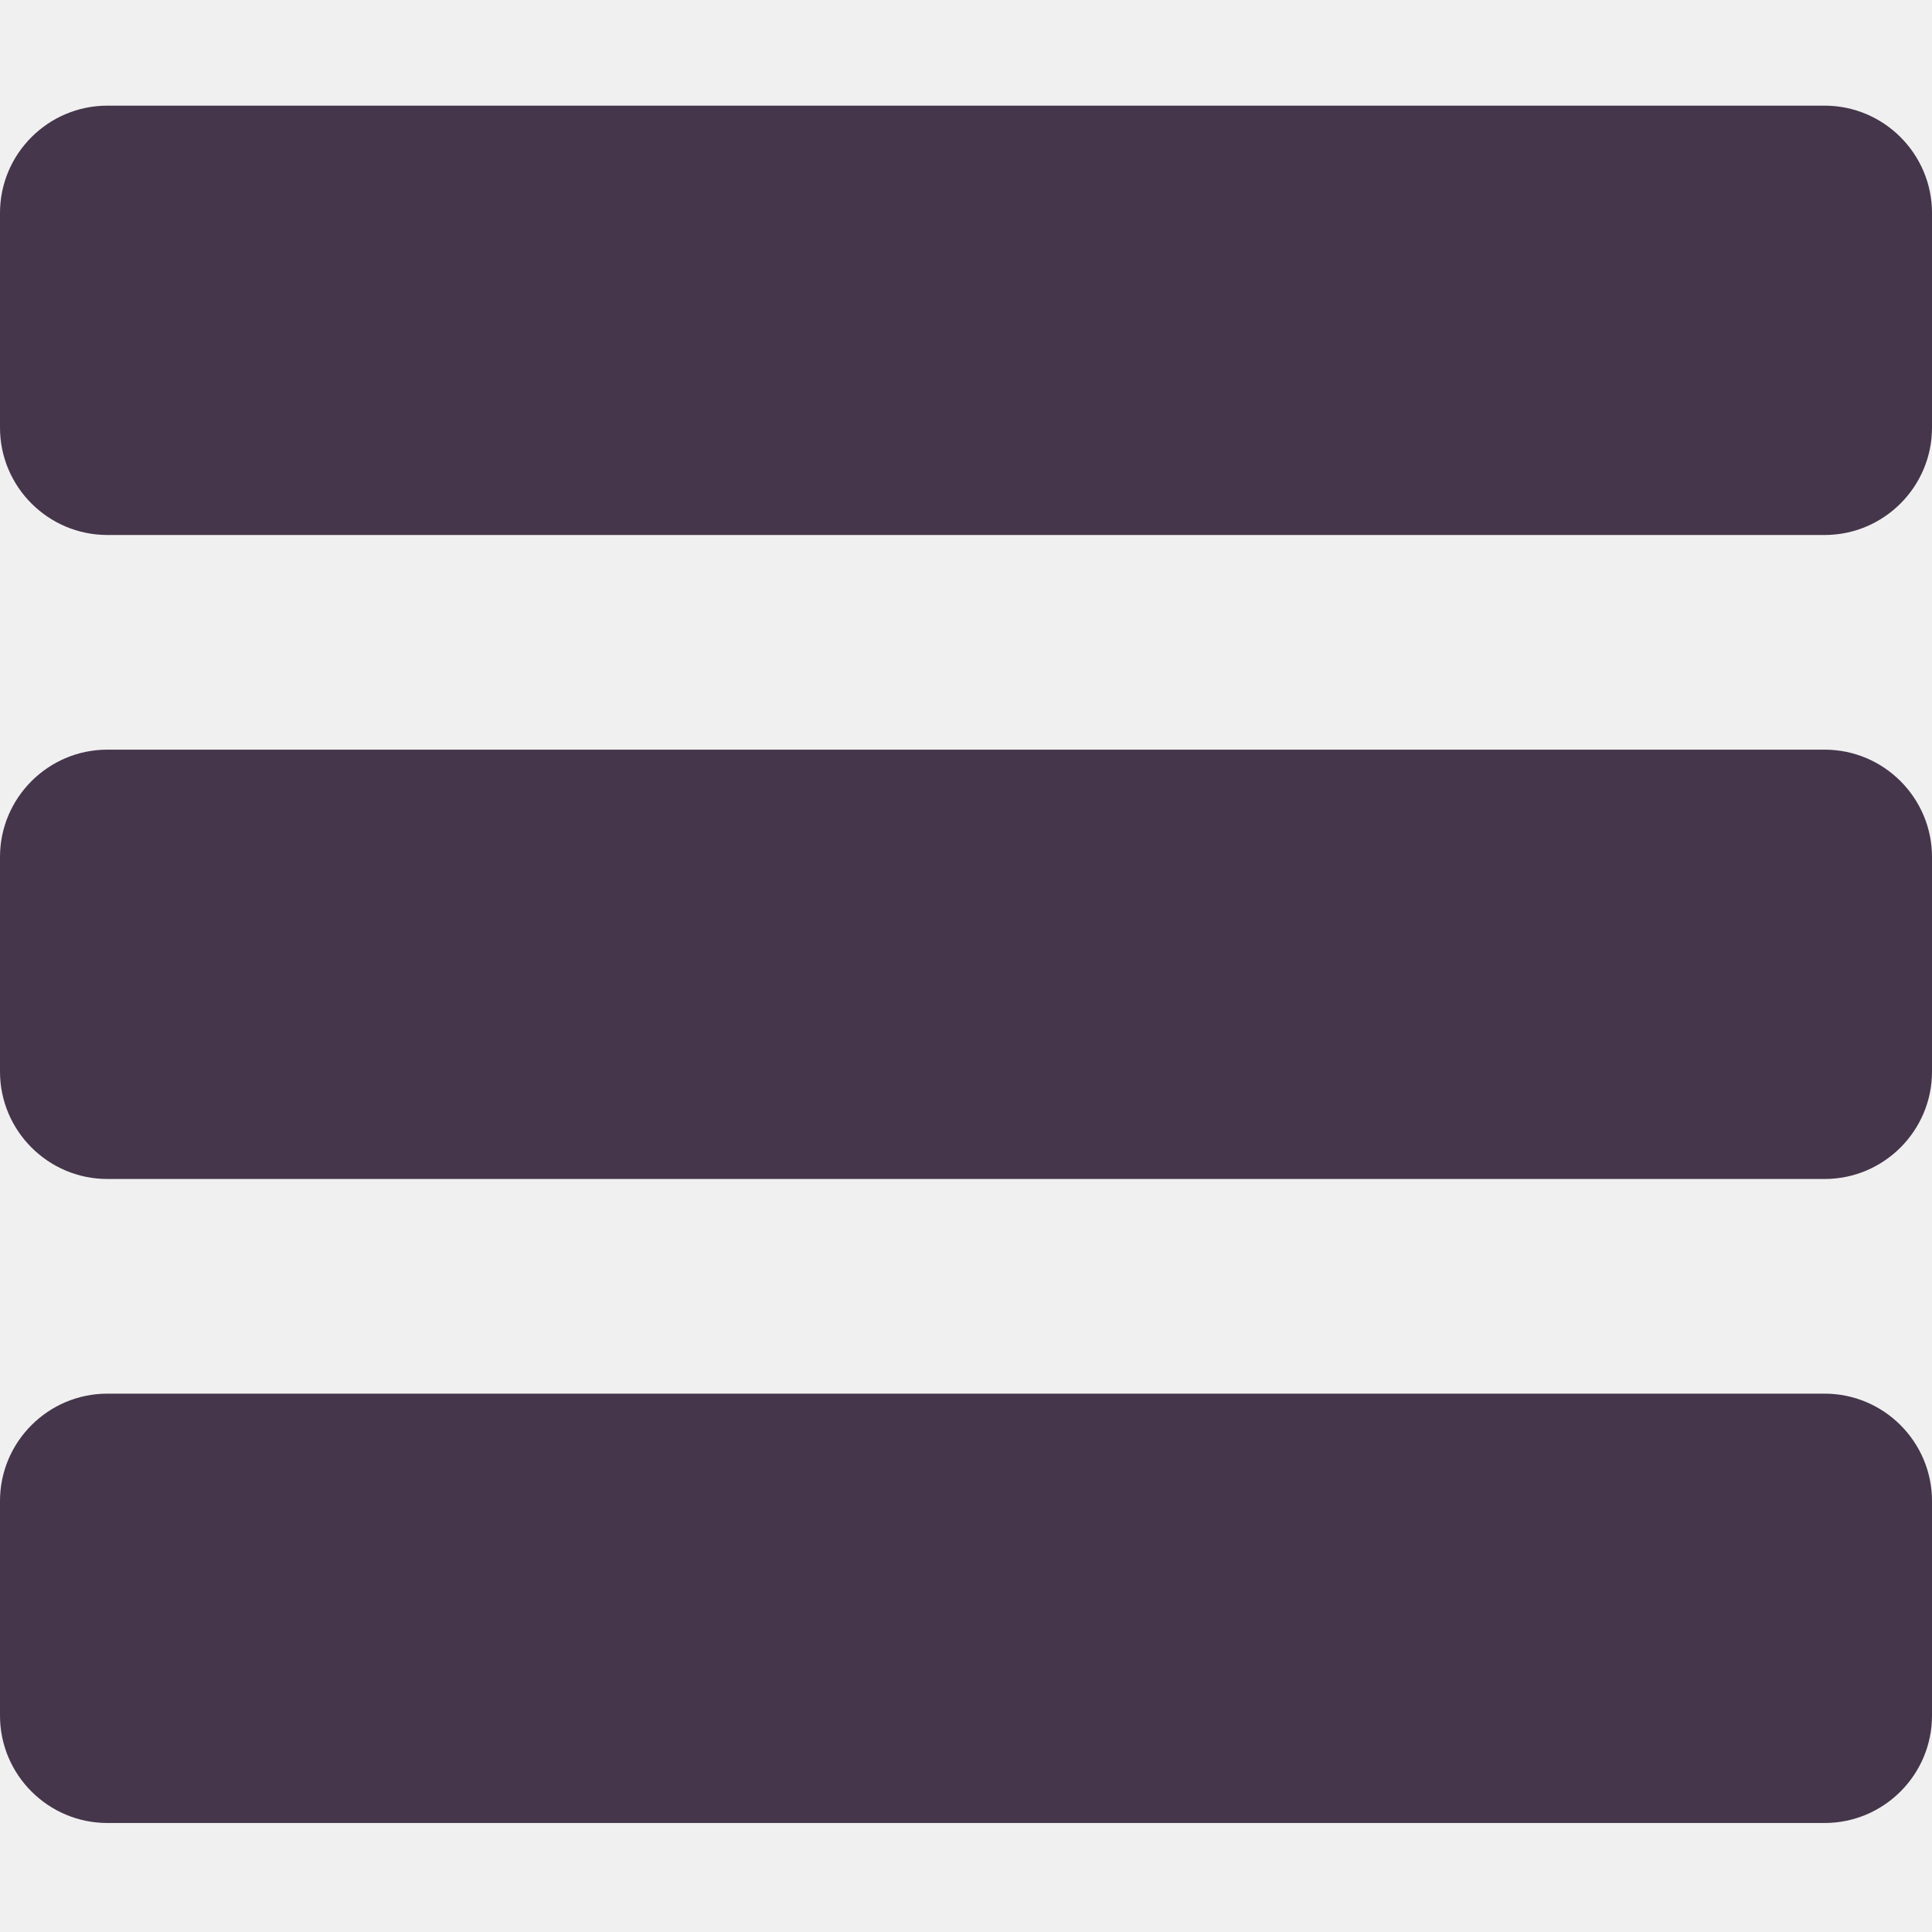
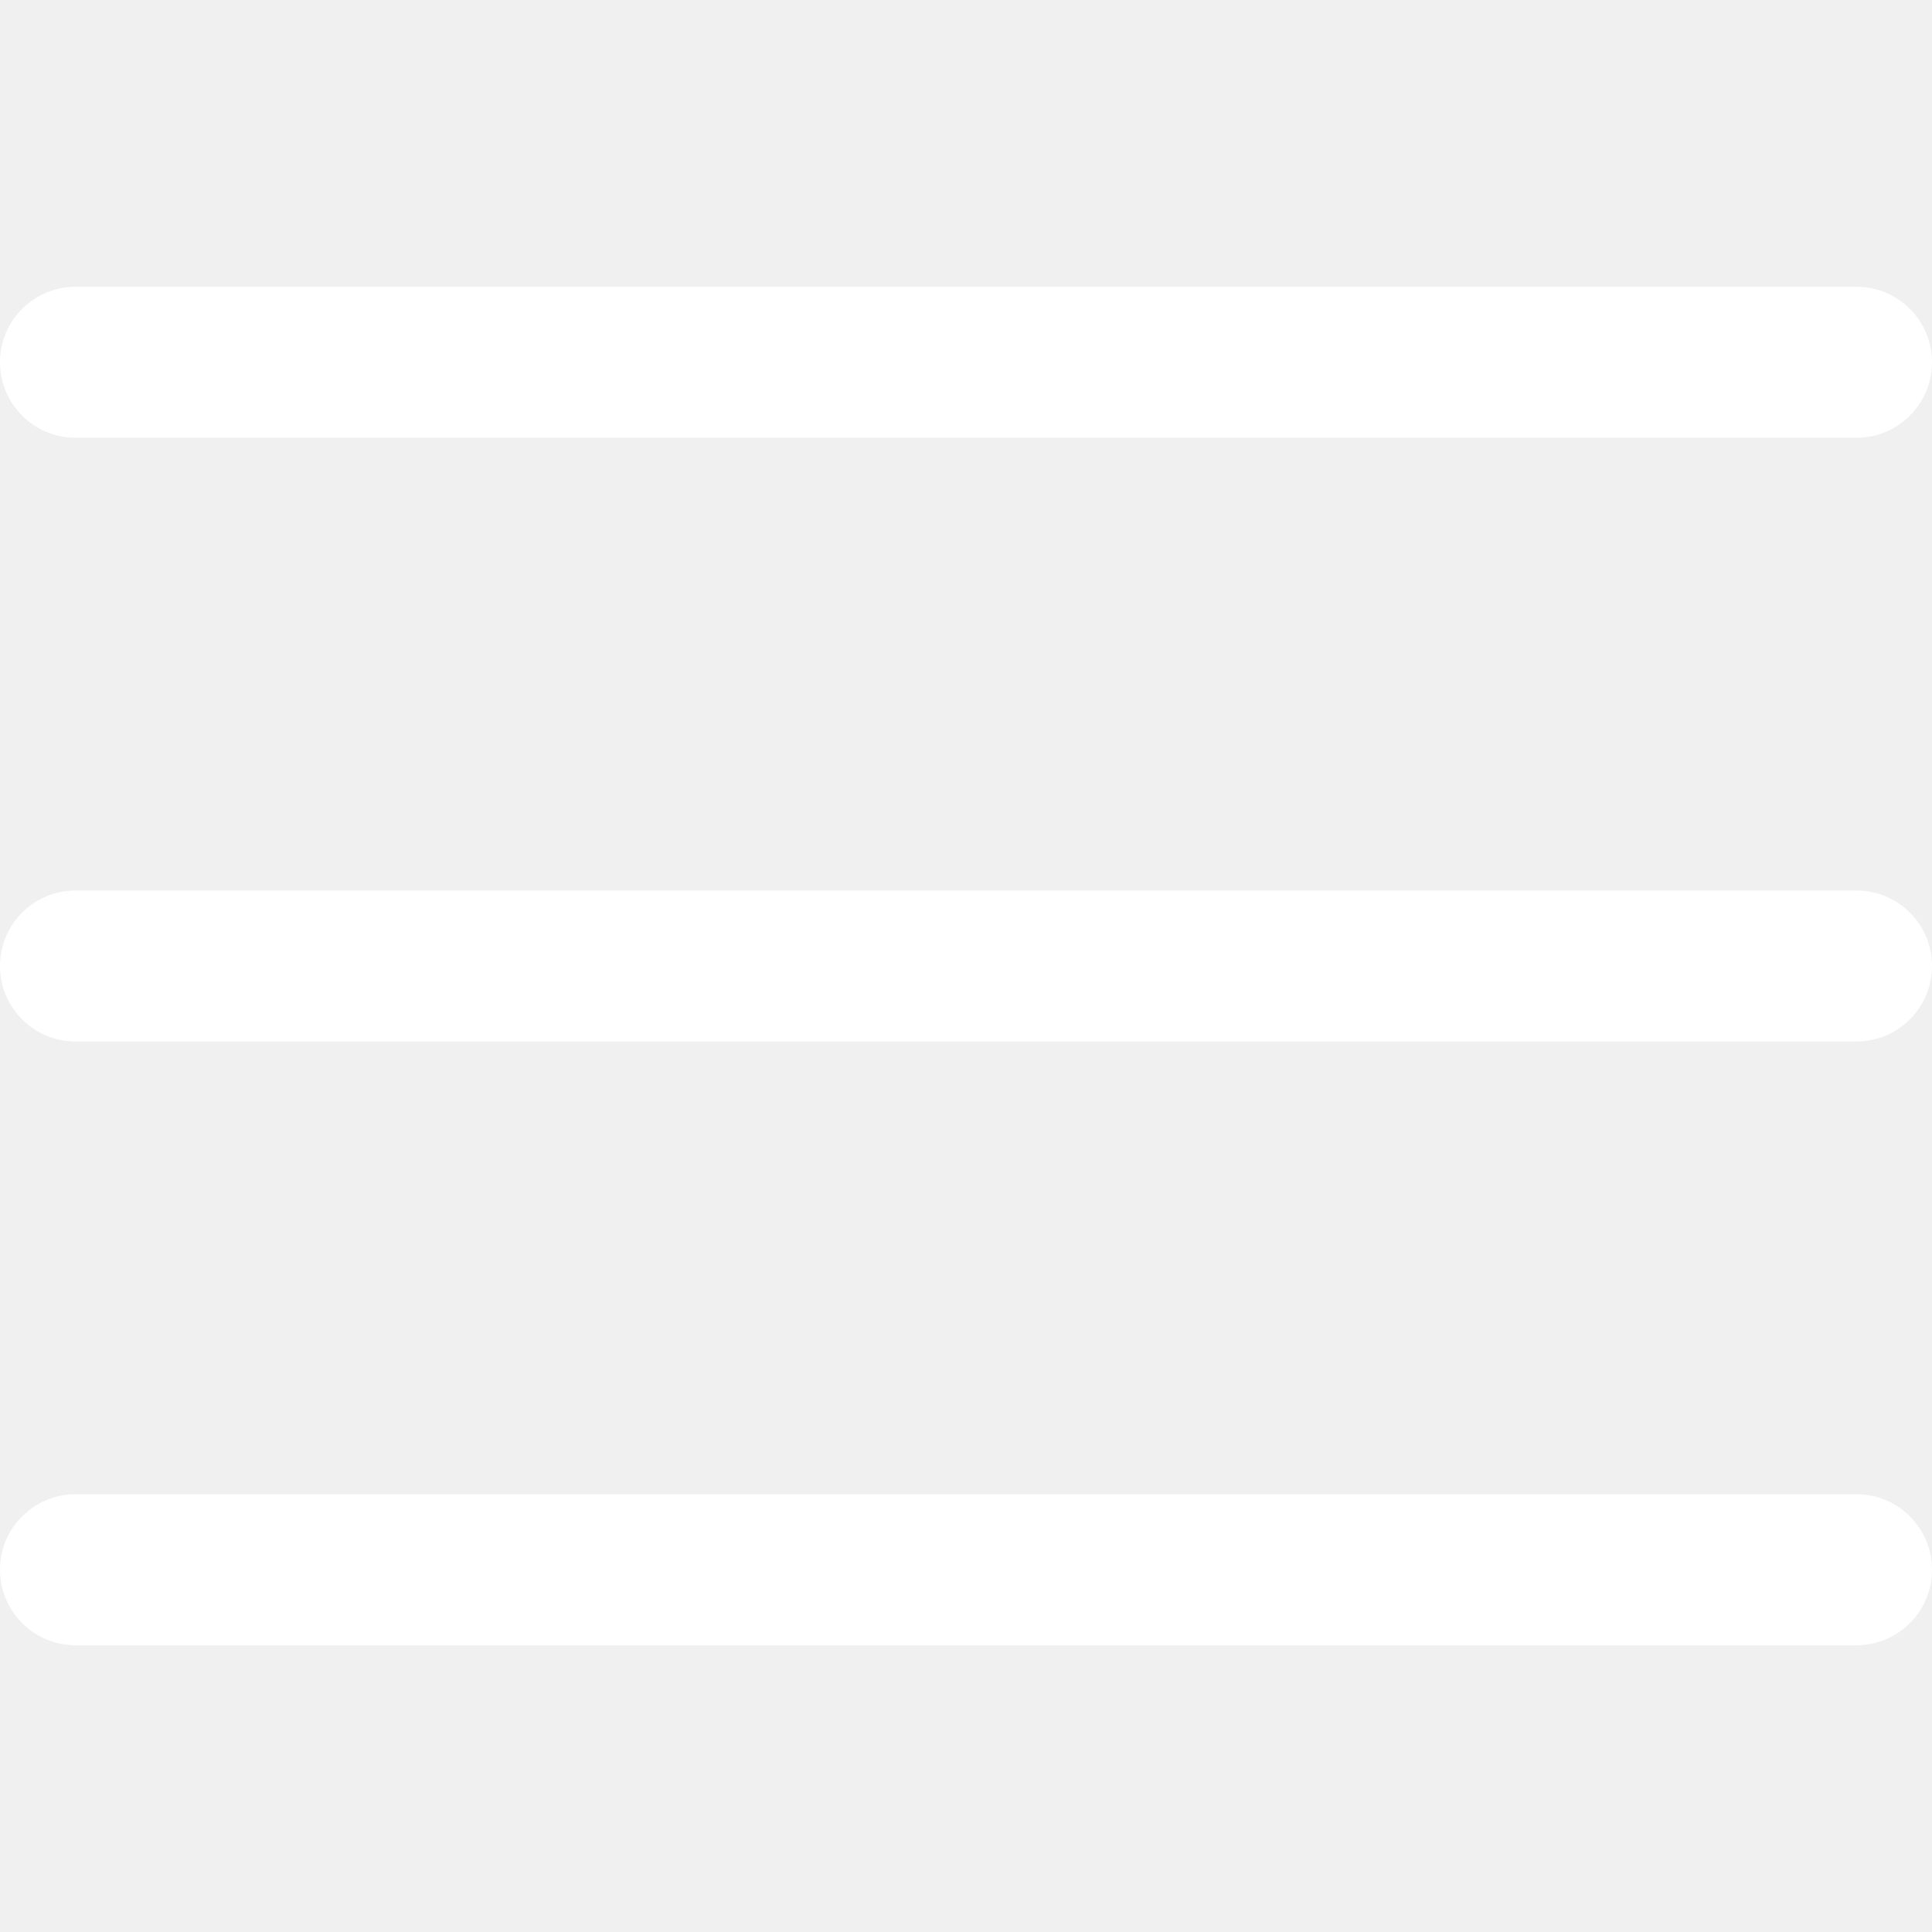
- <svg xmlns="http://www.w3.org/2000/svg" height="384pt" viewBox="0 -21 384 384" width="384pt" fill="#45364B">
-   <path d="m362.668 0h-341.336c-11.754 0-21.332 9.578-21.332 21.332v42.668c0 11.754 9.578 21.332 21.332 21.332h341.336c11.754 0 21.332-9.578 21.332-21.332v-42.668c0-11.754-9.578-21.332-21.332-21.332zm0 0" />
-   <path d="m362.668 128h-341.336c-11.754 0-21.332 9.578-21.332 21.332v42.668c0 11.754 9.578 21.332 21.332 21.332h341.336c11.754 0 21.332-9.578 21.332-21.332v-42.668c0-11.754-9.578-21.332-21.332-21.332zm0 0" />
-   <path d="m362.668 256h-341.336c-11.754 0-21.332 9.578-21.332 21.332v42.668c0 11.754 9.578 21.332 21.332 21.332h341.336c11.754 0 21.332-9.578 21.332-21.332v-42.668c0-11.754-9.578-21.332-21.332-21.332zm0 0" />
+ <svg xmlns="http://www.w3.org/2000/svg" version="1.1" id="Capa_1" x="0px" y="0px" viewBox="0 0 512 512" style="enable-background:new 0 0 512 512;" fill="white" xml:space="preserve">
+   <g>
+     <g>
+       <path d="M492,236H20c-11.046,0-20,8.954-20,20c0,11.046,8.954,20,20,20h472c11.046,0,20-8.954,20-20S503.046,236,492,236z" />
+     </g>
+   </g>
+   <g>
+     <g>
+       <path d="M492,76H20C8.954,76,0,84.954,0,96s8.954,20,20,20h472c11.046,0,20-8.954,20-20S503.046,76,492,76z" />
+     </g>
+   </g>
+   <g>
+     <g>
+       <path d="M492,396H20c-11.046,0-20,8.954-20,20c0,11.046,8.954,20,20,20h472c11.046,0,20-8.954,20-20    C512,404.954,503.046,396,492,396z" />
+     </g>
+   </g>
+   <g>
+ </g>
+   <g>
+ </g>
+   <g>
+ </g>
+   <g>
+ </g>
+   <g>
+ </g>
+   <g>
+ </g>
+   <g>
+ </g>
+   <g>
+ </g>
+   <g>
+ </g>
+   <g>
+ </g>
+   <g>
+ </g>
+   <g>
+ </g>
+   <g>
+ </g>
+   <g>
+ </g>
+   <g>
+ </g>
</svg>
